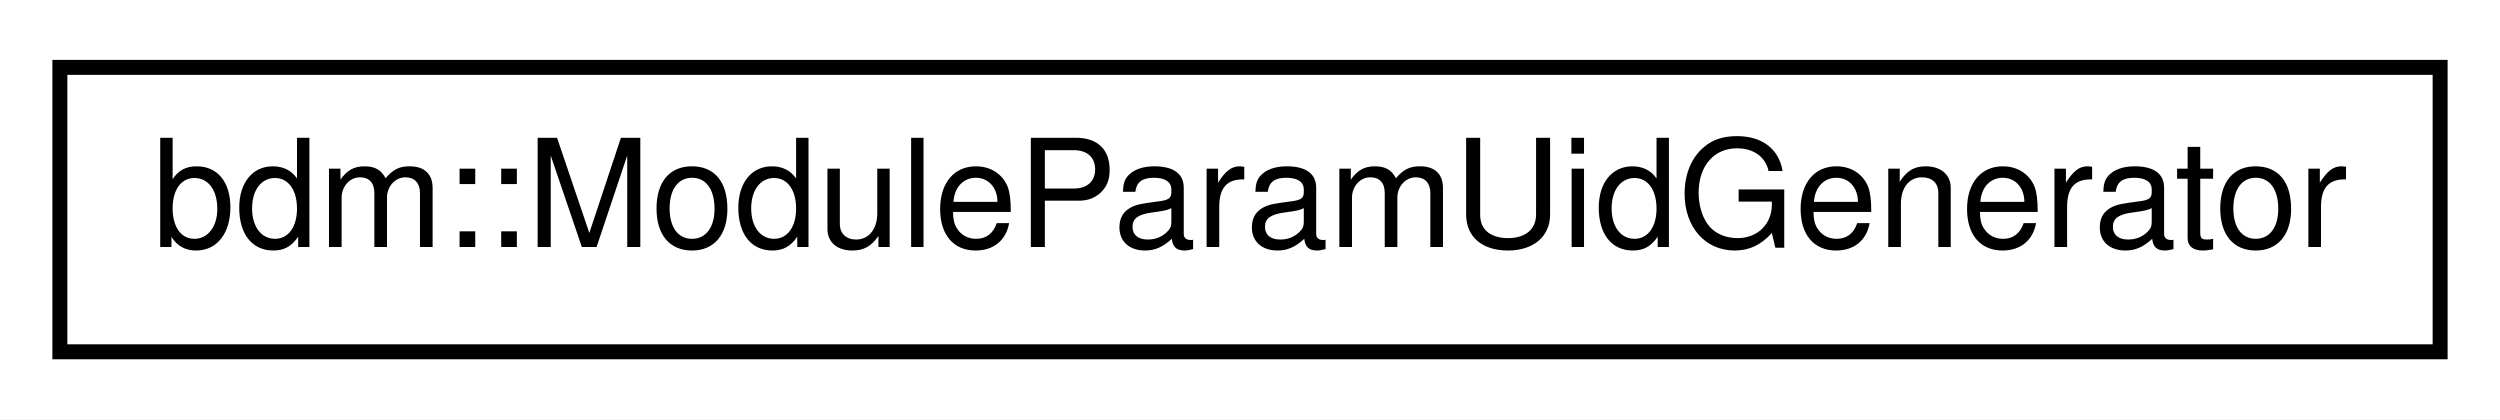
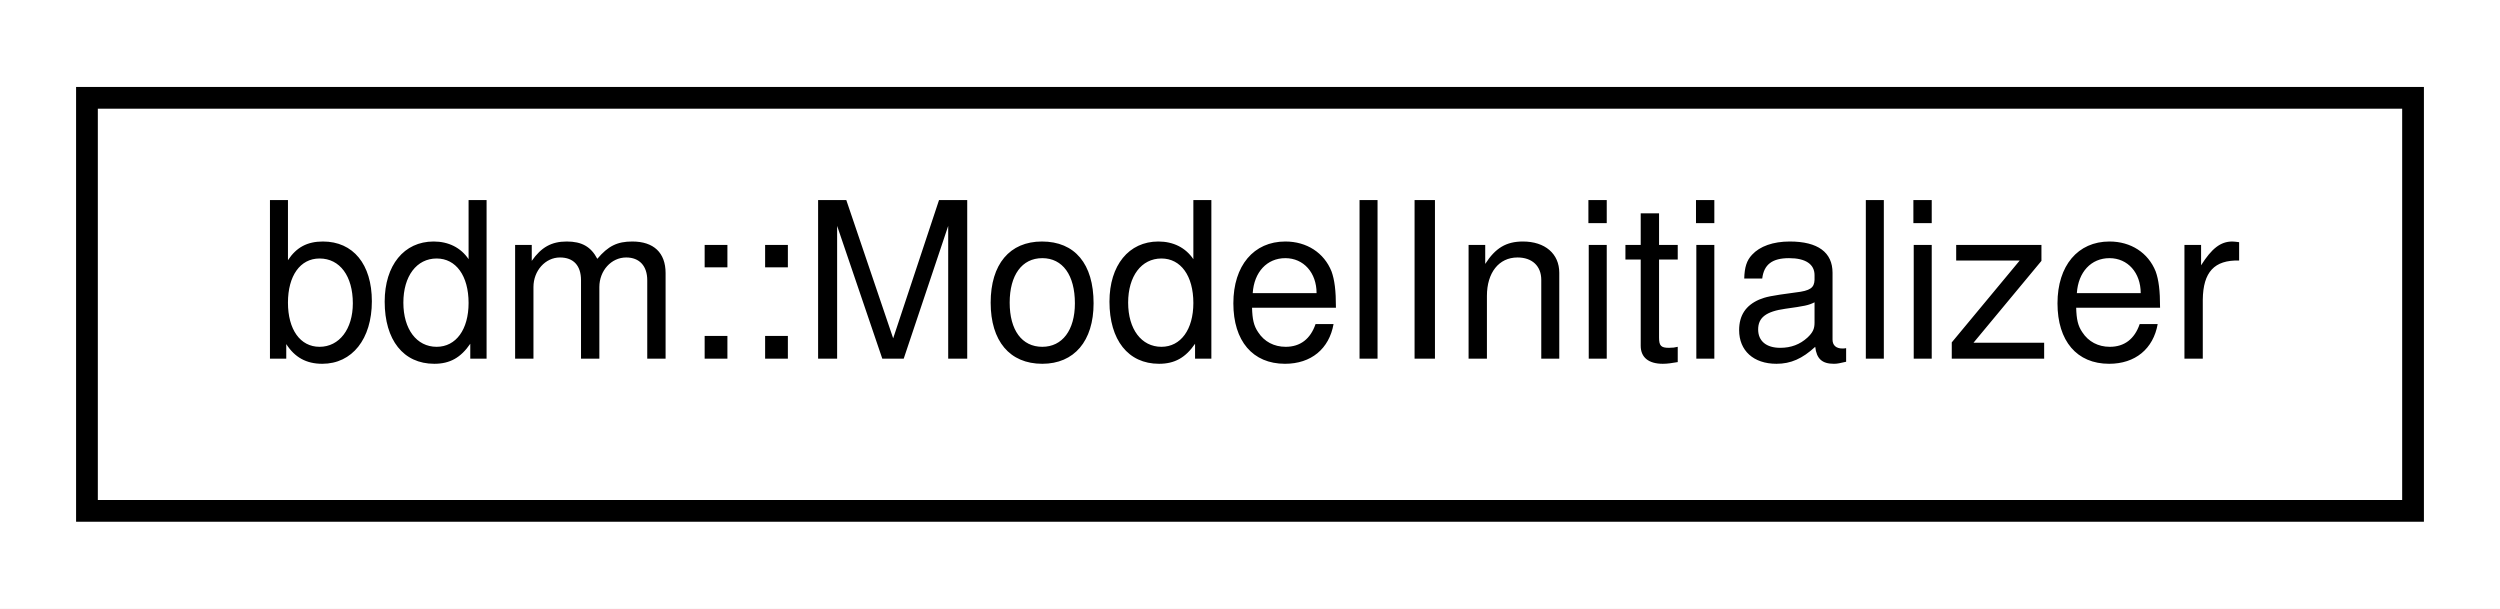
- <svg xmlns="http://www.w3.org/2000/svg" xmlns:xlink="http://www.w3.org/1999/xlink" width="167pt" height="28pt" viewBox="0.00 0.00 167.00 28.00">
+ <svg xmlns="http://www.w3.org/2000/svg" xmlns:xlink="http://www.w3.org/1999/xlink" width="115pt" height="28pt" viewBox="0.00 0.00 115.00 28.00">
  <g id="graph0" class="graph" transform="scale(1 1) rotate(0) translate(4 24)">
-     <polygon fill="#ffffff" stroke="transparent" points="-4,4 -4,-24 163,-24 163,4 -4,4" />
+     <polygon fill="#ffffff" stroke="transparent" points="-4,4 -4,-24 111,-24 111,4 -4,4" />
    <g id="node1" class="node">
      <g id="a_node1">
-         <a xlink:href="classbdm_1_1ModuleParamUidGenerator.html" target="_top" xlink:title="This class generates unique ids for module parameters. Thread safe. ">
-           <polygon fill="#ffffff" stroke="#000000" points="0,-.5 0,-19.5 159,-19.5 159,-.5 0,-.5" />
-           <text text-anchor="middle" x="79.5" y="-7.5" font-family="Helvetica,sans-Serif" font-size="10.00" fill="#000000">bdm::ModuleParamUidGenerator</text>
+         <a xlink:href="structbdm_1_1ModelInitializer.html" target="_top" xlink:title="bdm::ModelInitializer">
+           <polygon fill="#ffffff" stroke="#000000" points="0,-.5 0,-19.5 107,-19.5 107,-.5 0,-.5" />
+           <text text-anchor="middle" x="53.5" y="-7.5" font-family="Helvetica,sans-Serif" font-size="10.00" fill="#000000">bdm::ModelInitializer</text>
        </a>
      </g>
    </g>
  </g>
</svg>
